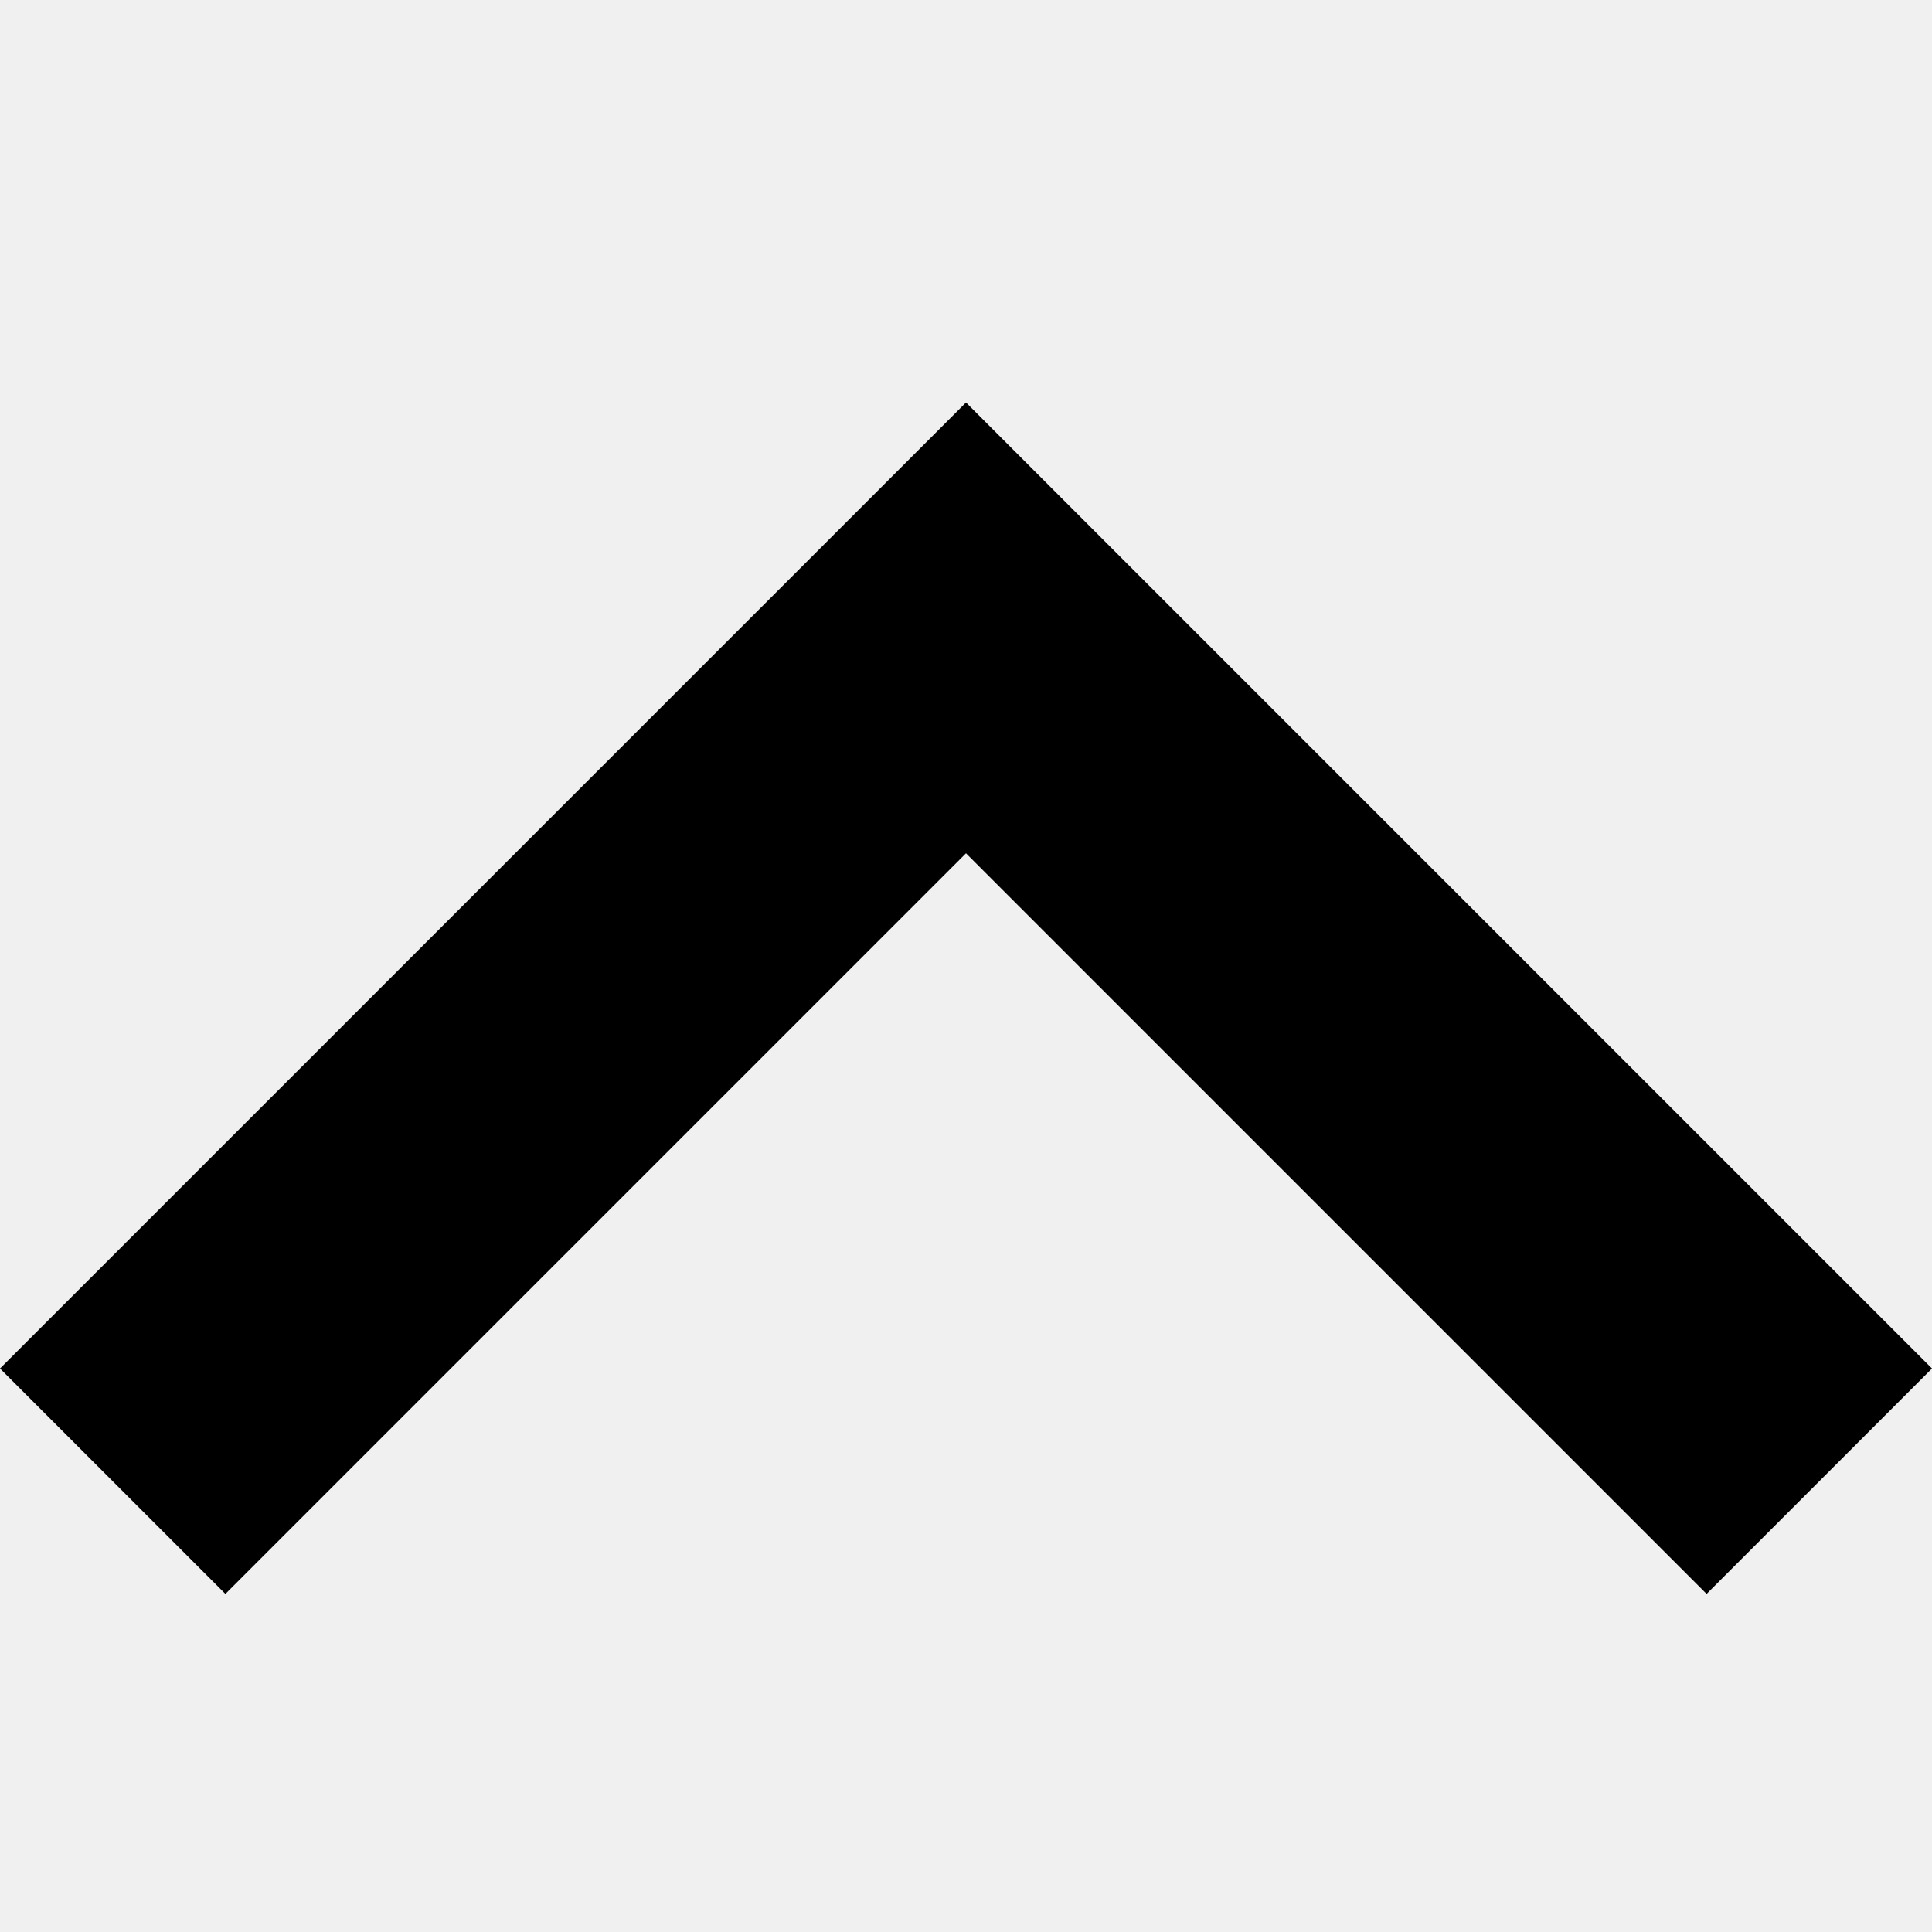
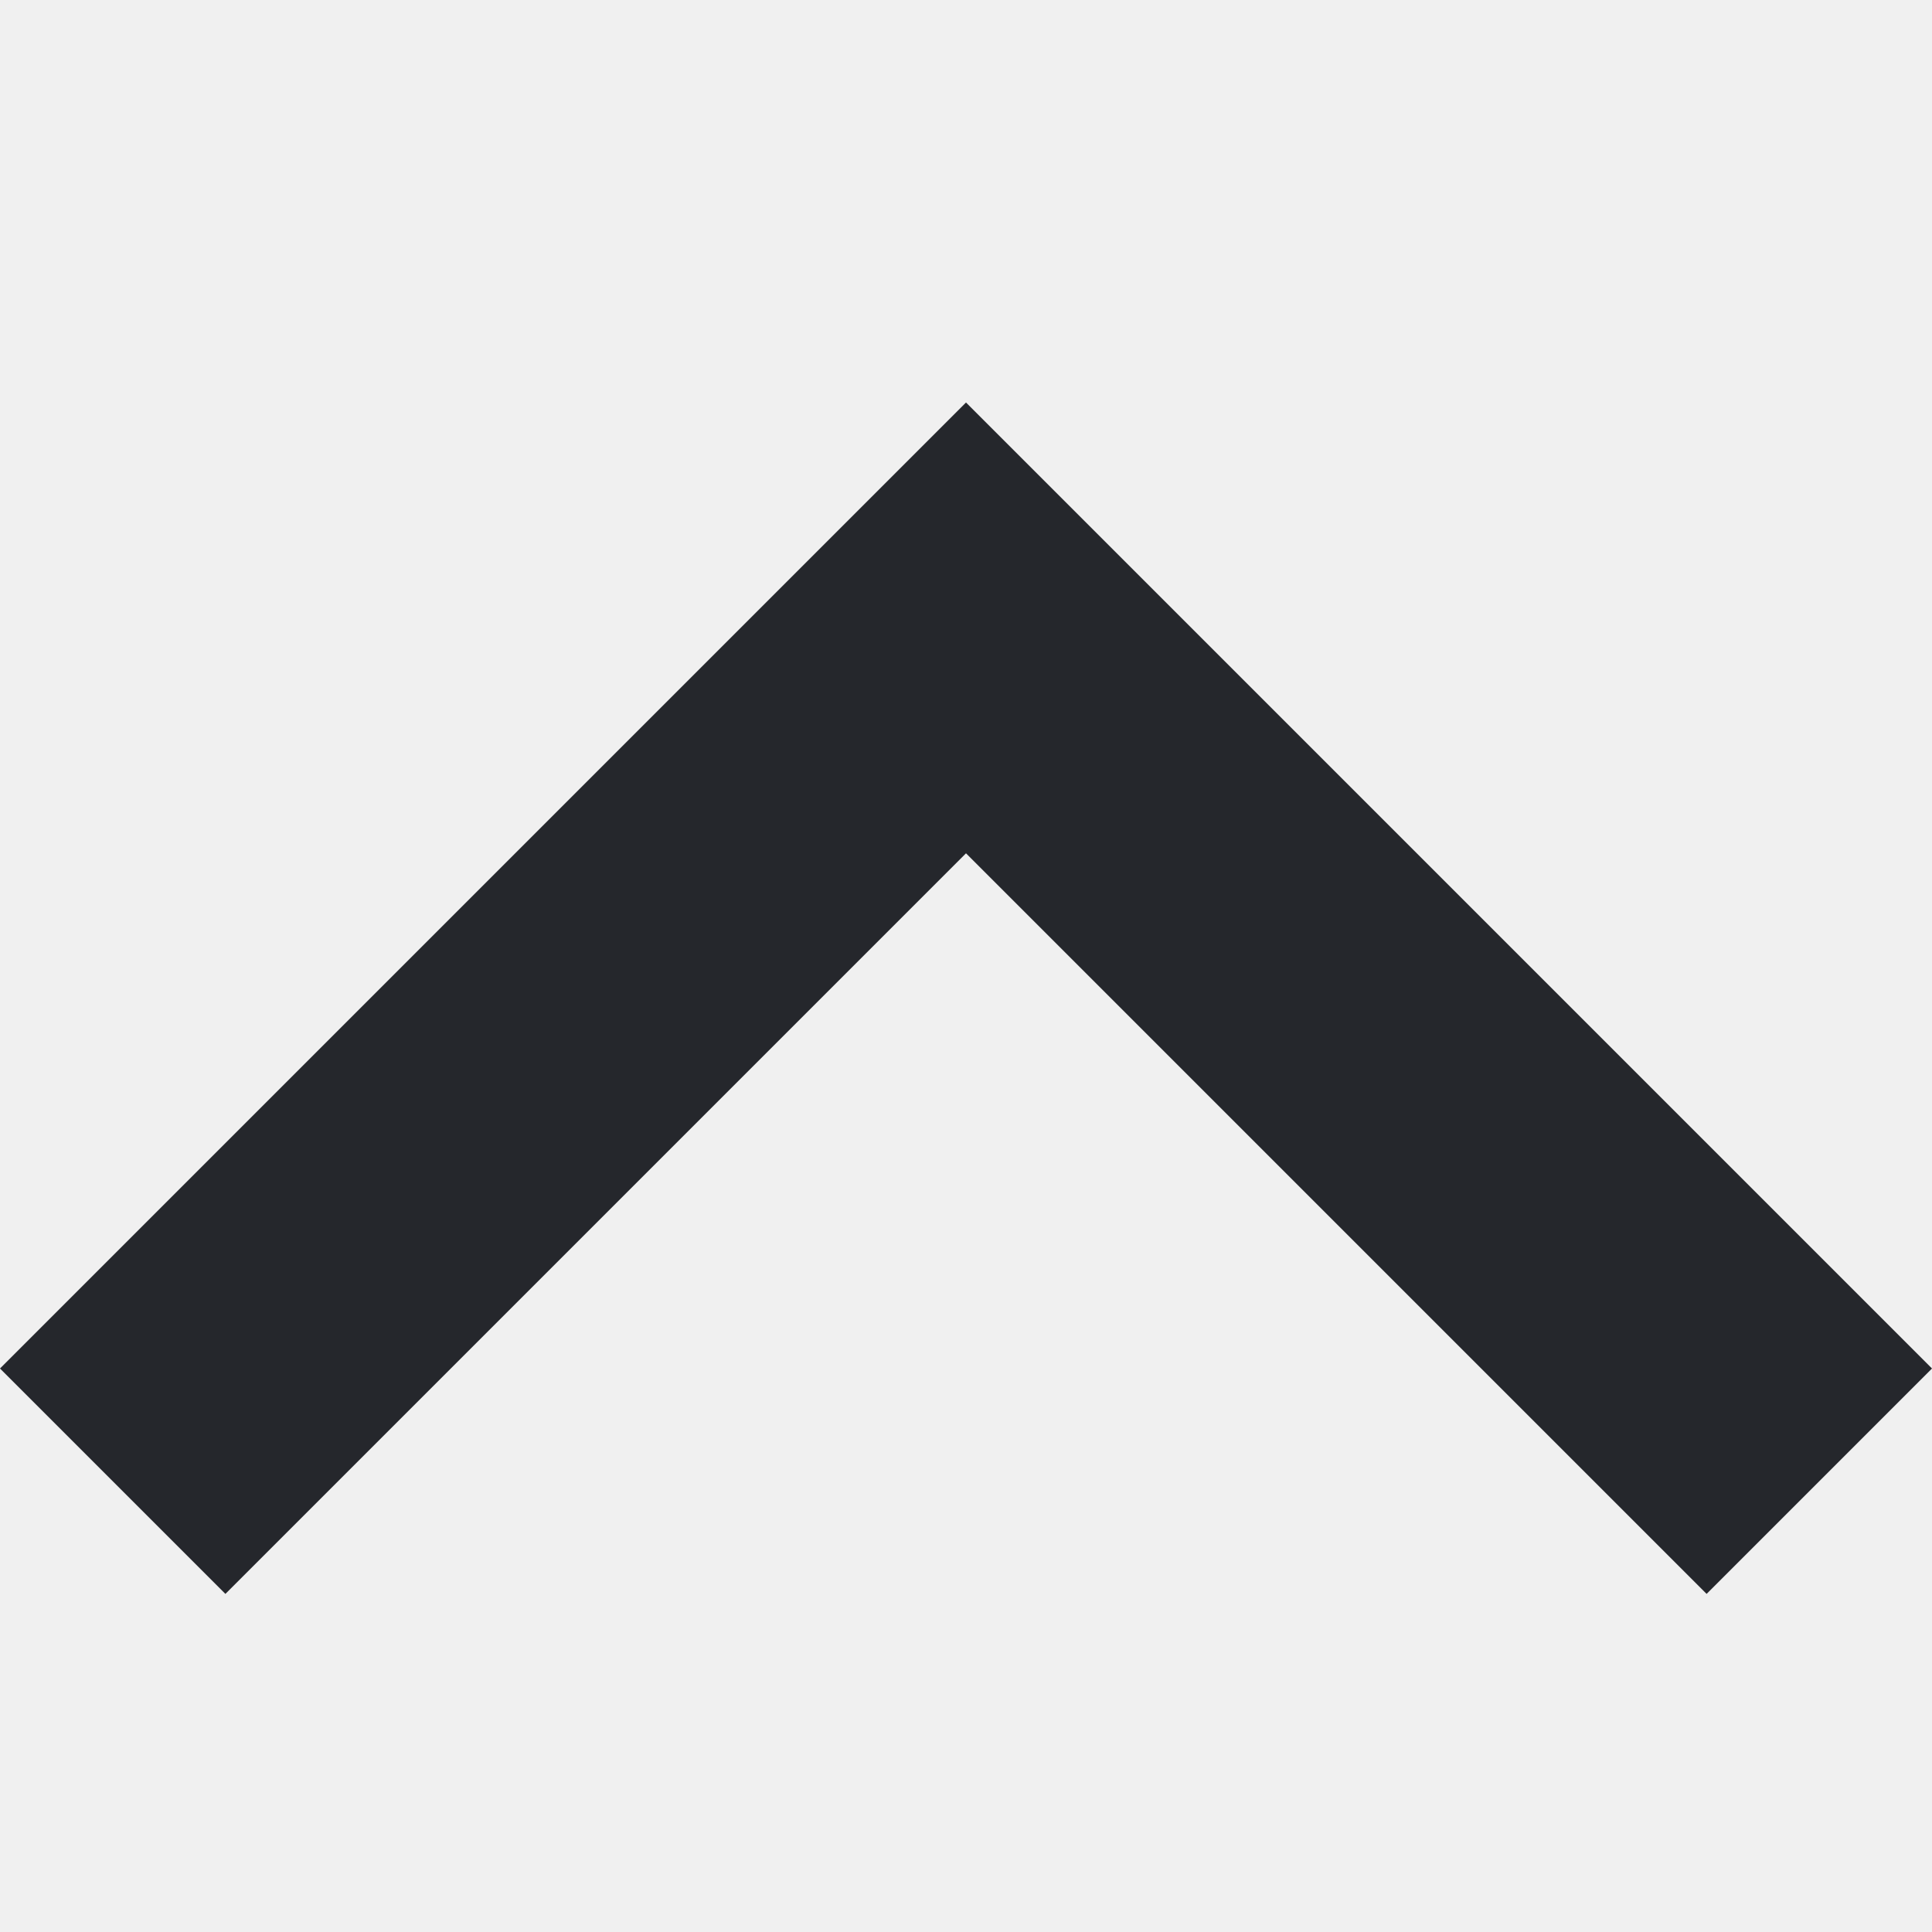
<svg xmlns="http://www.w3.org/2000/svg" width="24" height="24" viewBox="0 0 24 24" fill="none">
  <g clip-path="url(#clip0_121_250)">
-     <path d="M12 5L24 17L21.2 19.8L12 10.6L2.8 19.8L-3.57628e-07 17L12 5Z" fill="black" />
+     <path d="M12 5L24 17L21.2 19.8L12 10.6L2.8 19.8L-3.57628e-07 17L12 5Z" fill="#25272c" />
  </g>
  <defs>
    <clipPath id="clip0_121_250">
      <rect width="24" height="24" fill="white" />
    </clipPath>
  </defs>
</svg>
